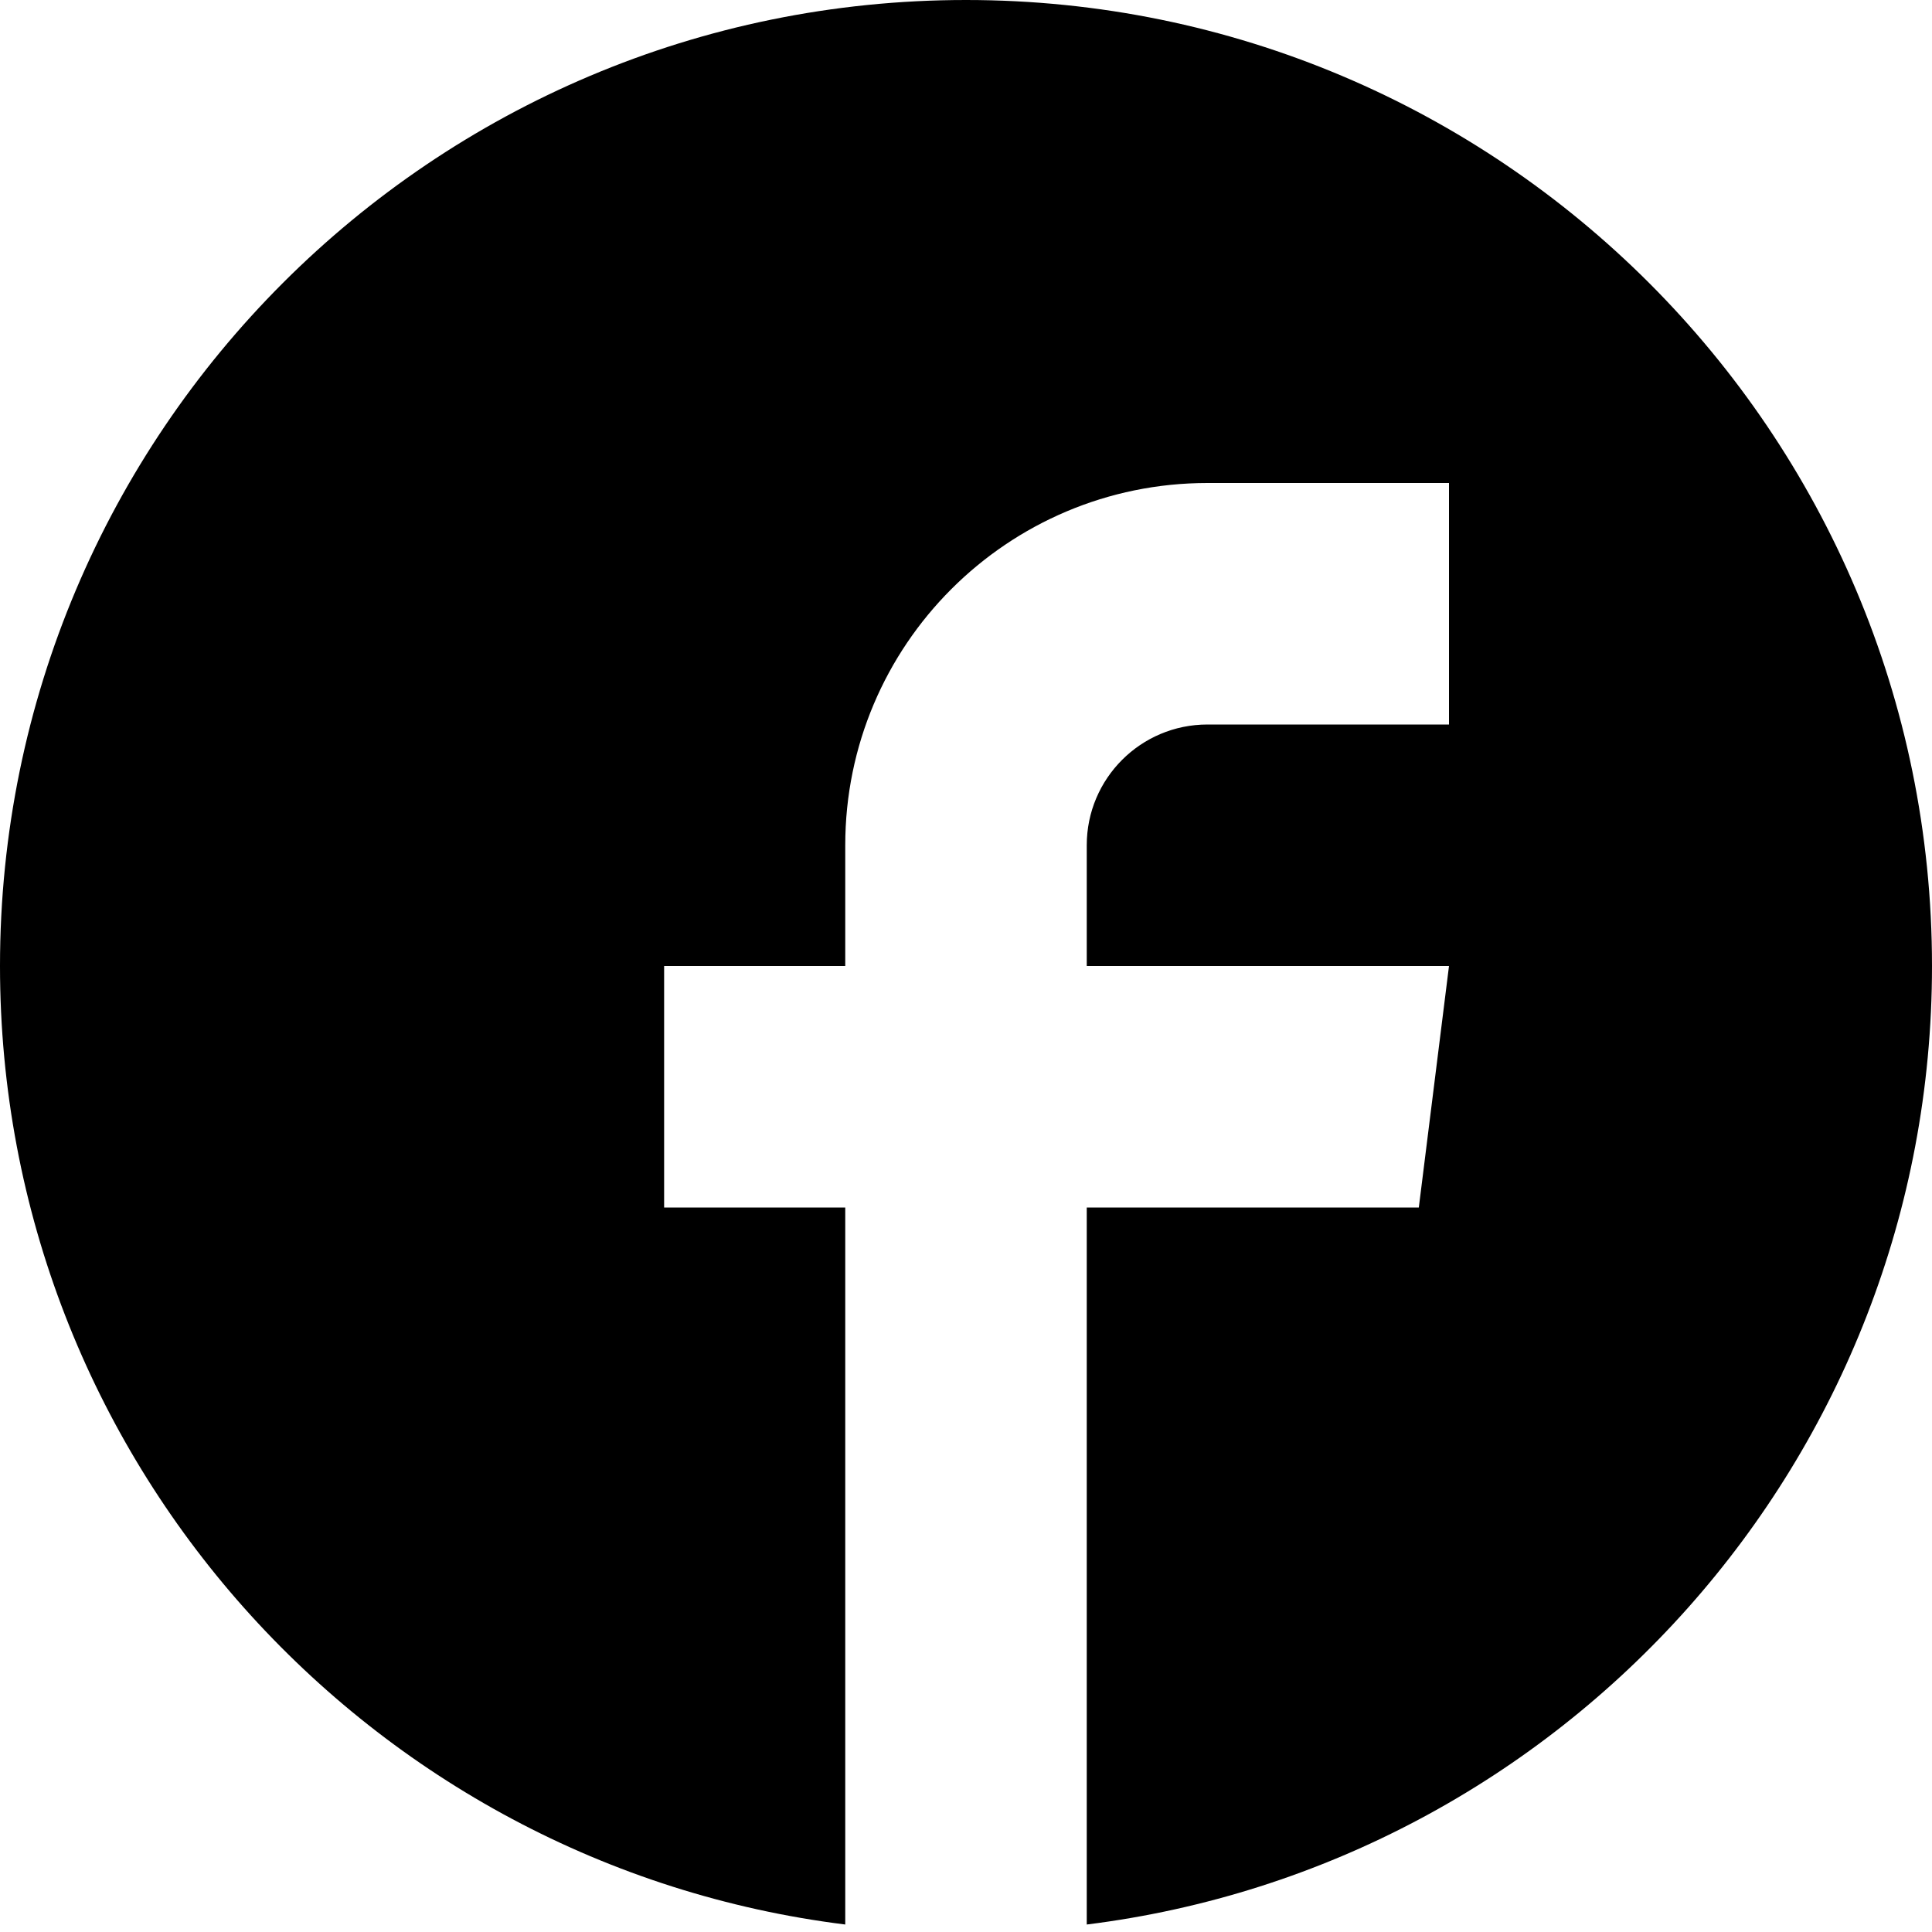
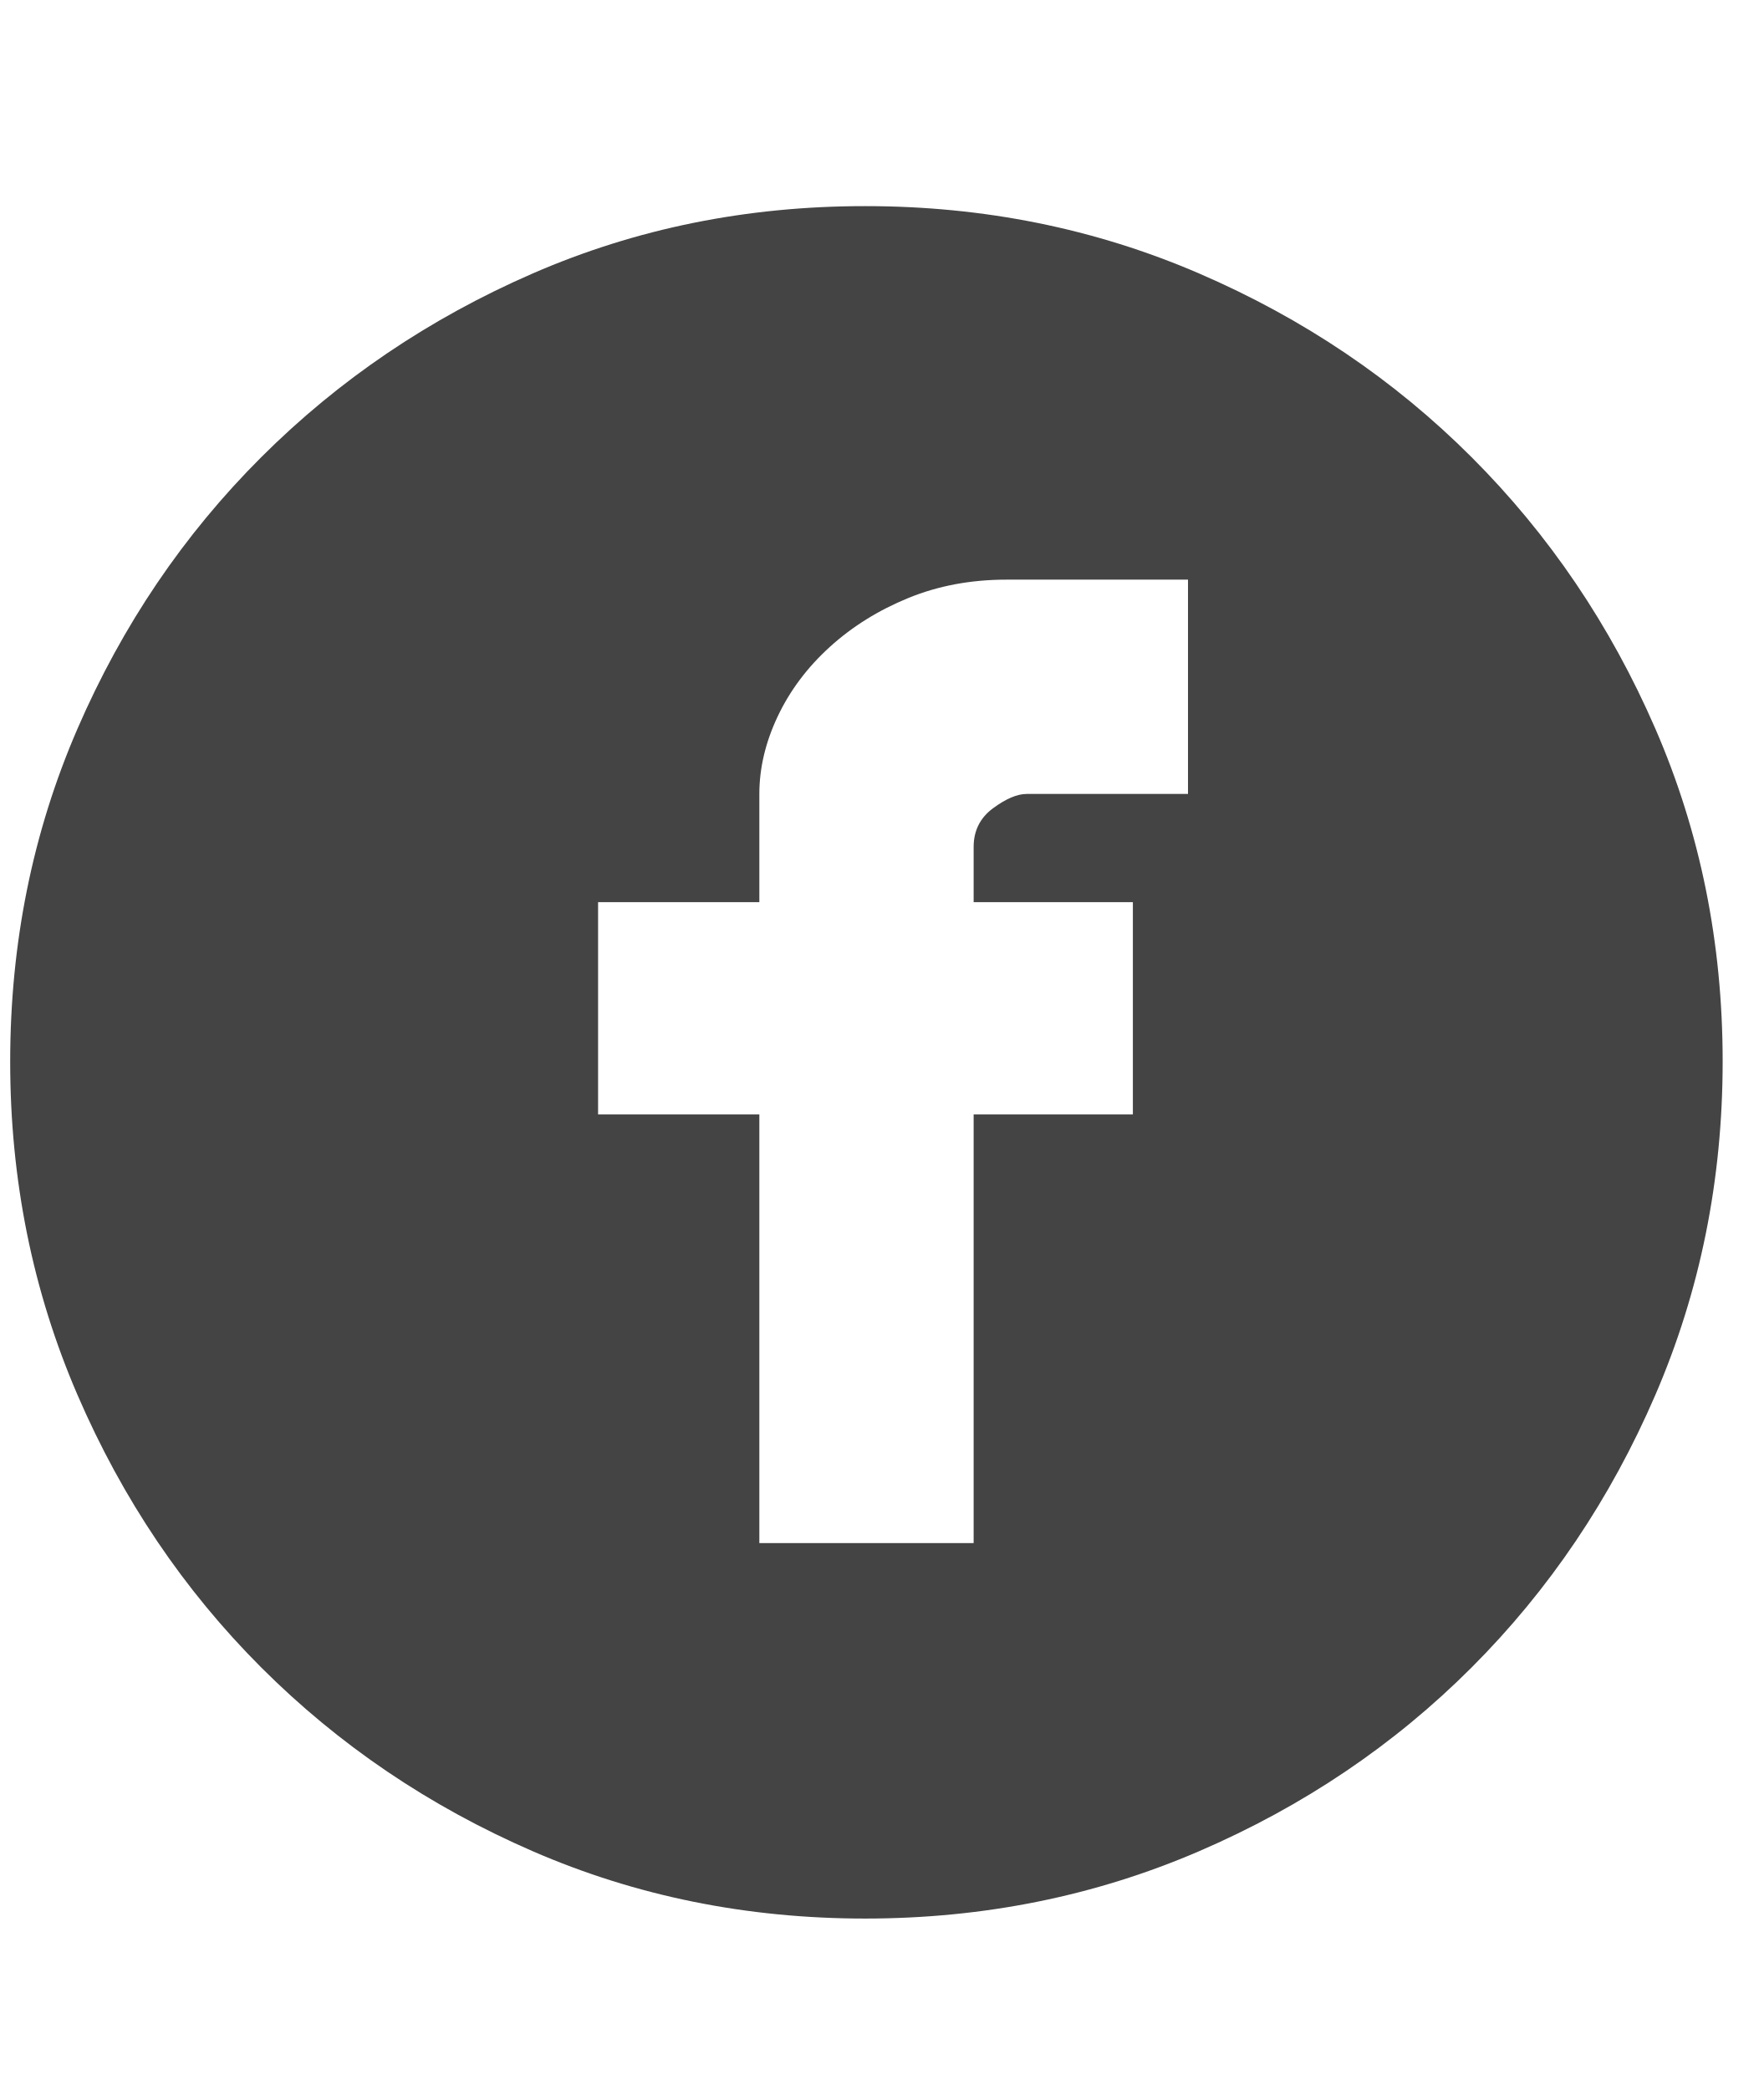
- <svg xmlns="http://www.w3.org/2000/svg" version="1.1" width="32" height="32" viewBox="0 0 32 32">
-   <g id="icomoon-ignore">
- </g>
-   <path d="M16 0c8.837 0 16 7.163 16 16 0 8.159-6.107 14.892-14 15.876v-11.876h5.5l0.5-4h-6v-2c0-1.105 0.895-2 2-2h4v-4h-4c-3.314 0-6 2.686-6 6v2h-3v4h3v11.876c-7.893-0.984-14-7.717-14-15.876 0-8.837 7.163-16 16-16z" fill="#000000" />
+ <svg xmlns="http://www.w3.org/2000/svg" version="1.1" width="27" height="32" viewBox="0 0 27 32">
+   <path d="M13.25 3.156q2.719 0 5.109 1.031t4.172 2.813 2.813 4.156 1.031 5.094-1.031 5.109-2.813 4.172-4.172 2.813-5.109 1.031-5.094-1.031-4.156-2.813-2.813-4.172-1.031-5.109 1.031-5.094 2.813-4.156 4.156-2.813 5.094-1.031zM18.188 8.875h-2.781q-0.813 0-1.5 0.281t-1.203 0.75-0.797 1.063-0.281 1.188v1.656h-2.469v3.25h2.469v6.563h3.281v-6.563h2.438v-3.25h-2.438v-0.844q0-0.375 0.297-0.594t0.516-0.219h2.469v-3.281z" fill="#444444" />
</svg>
